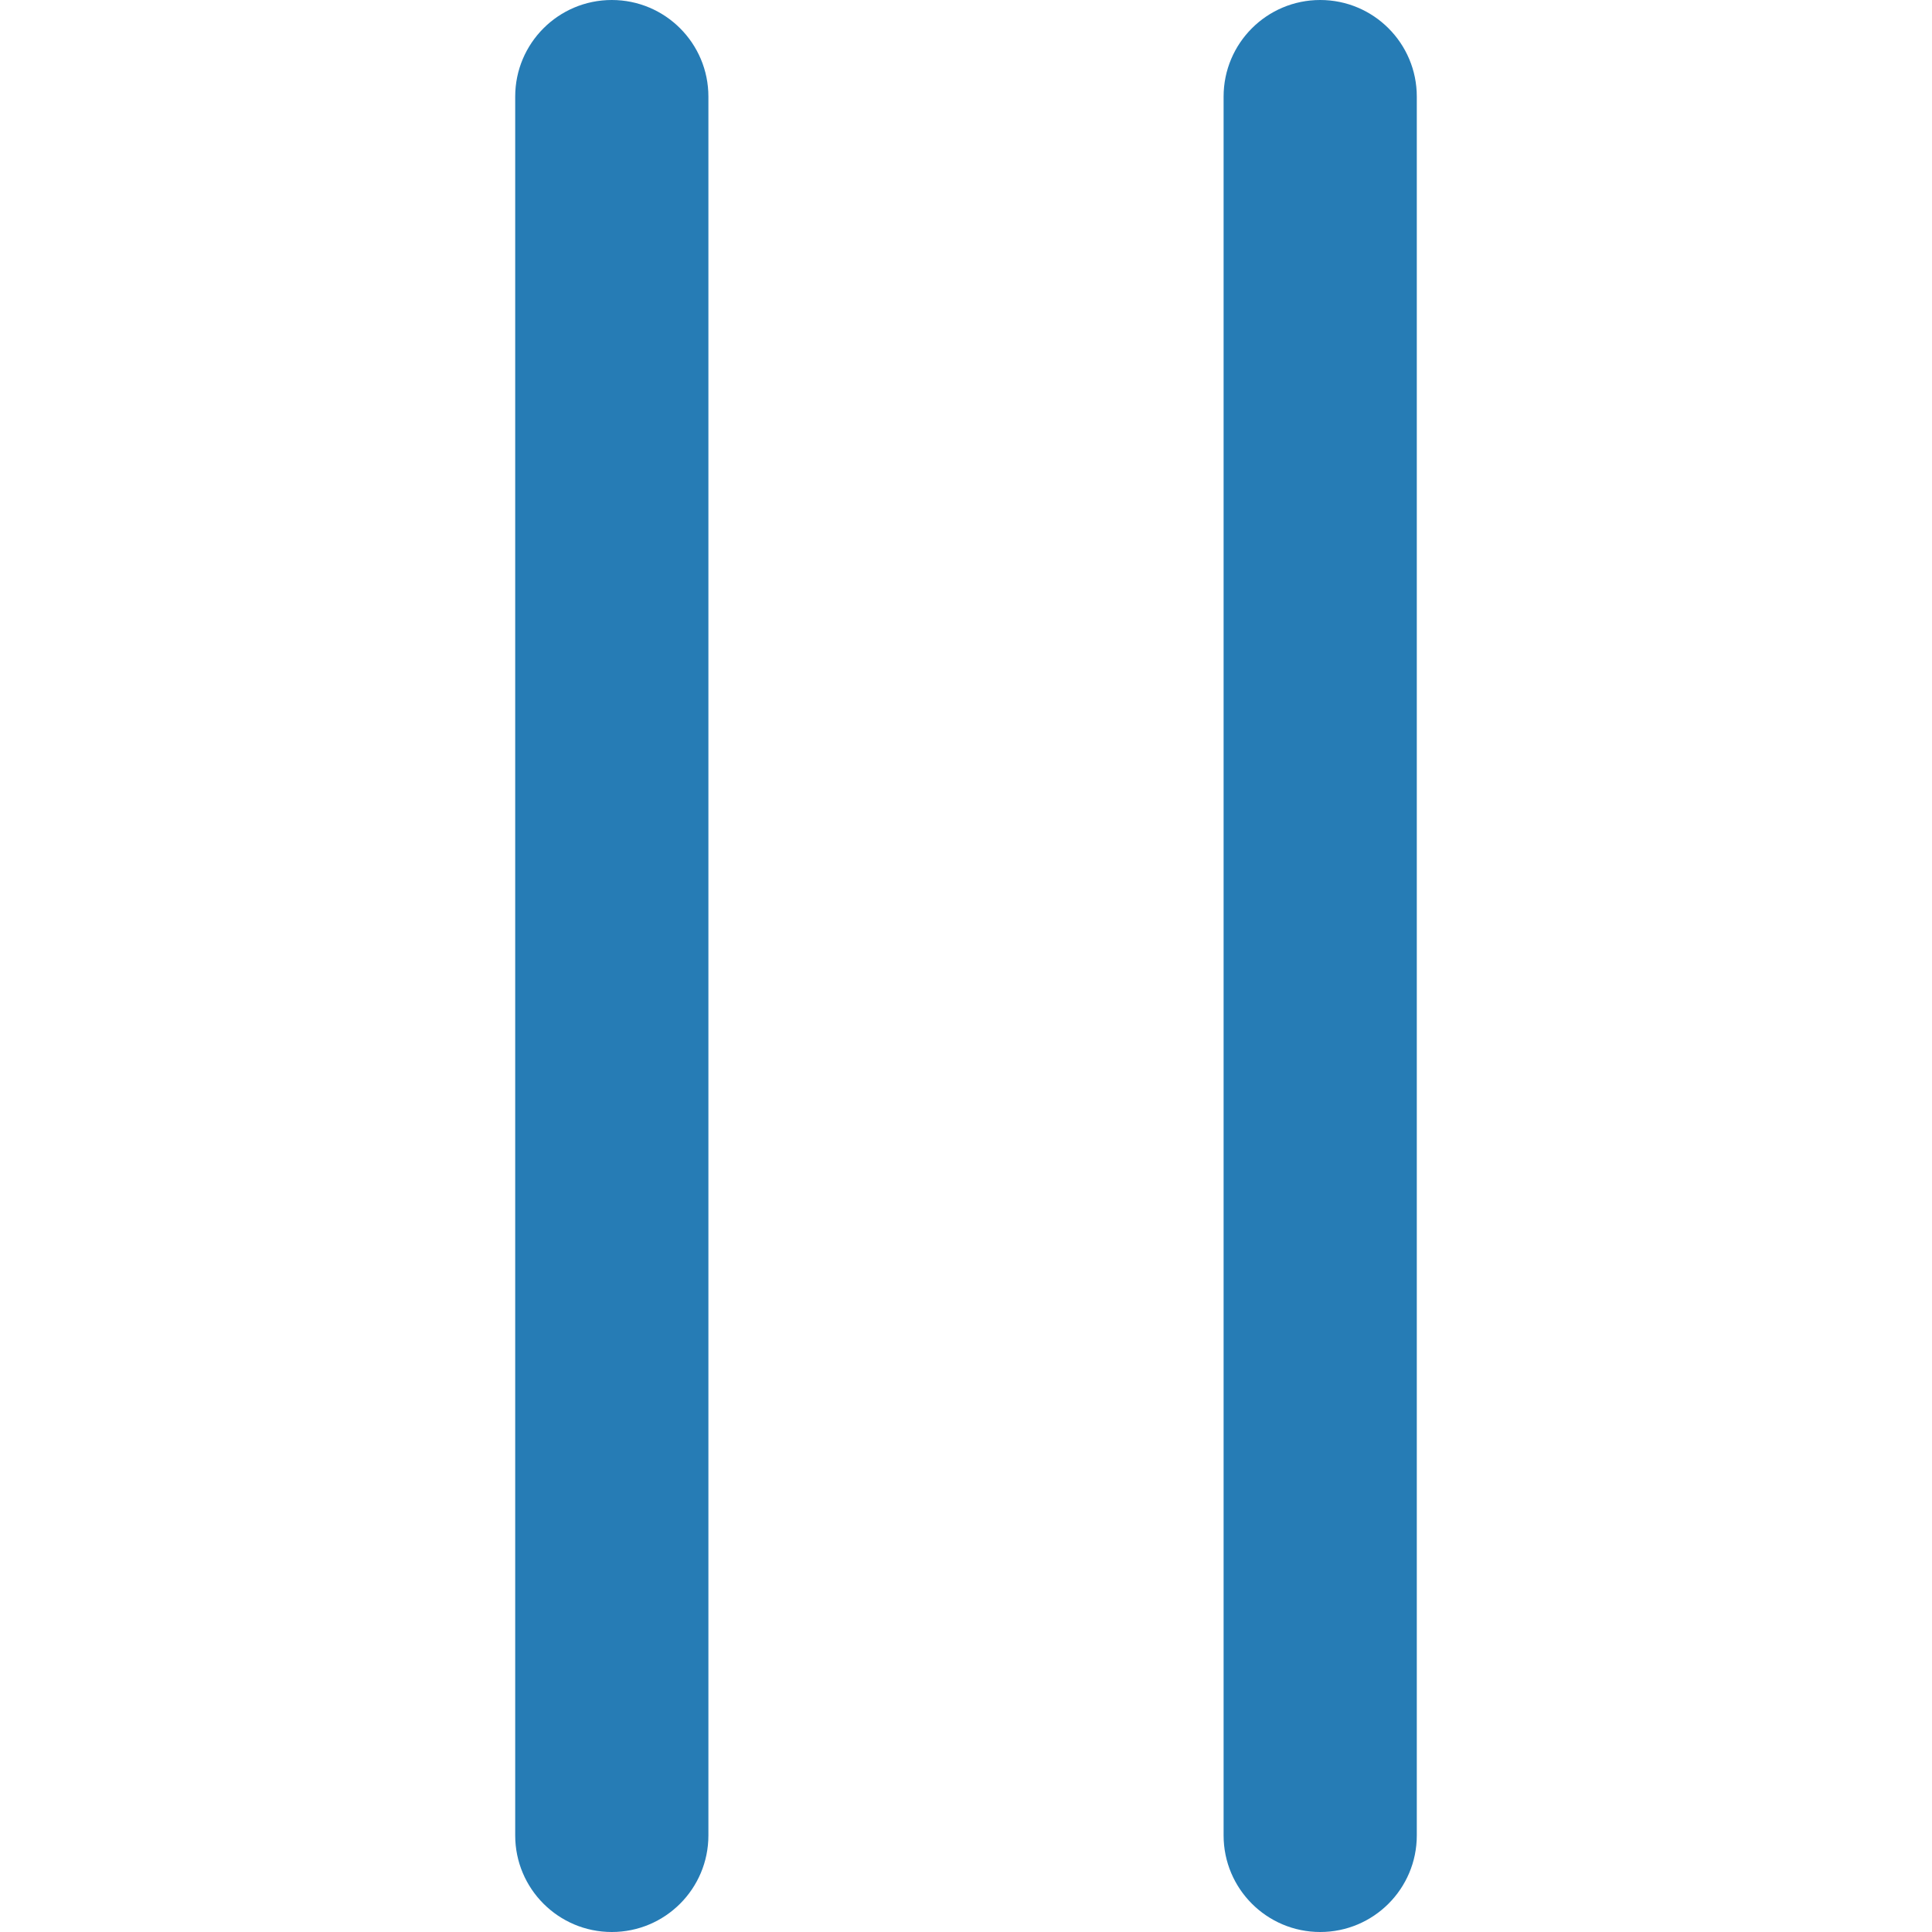
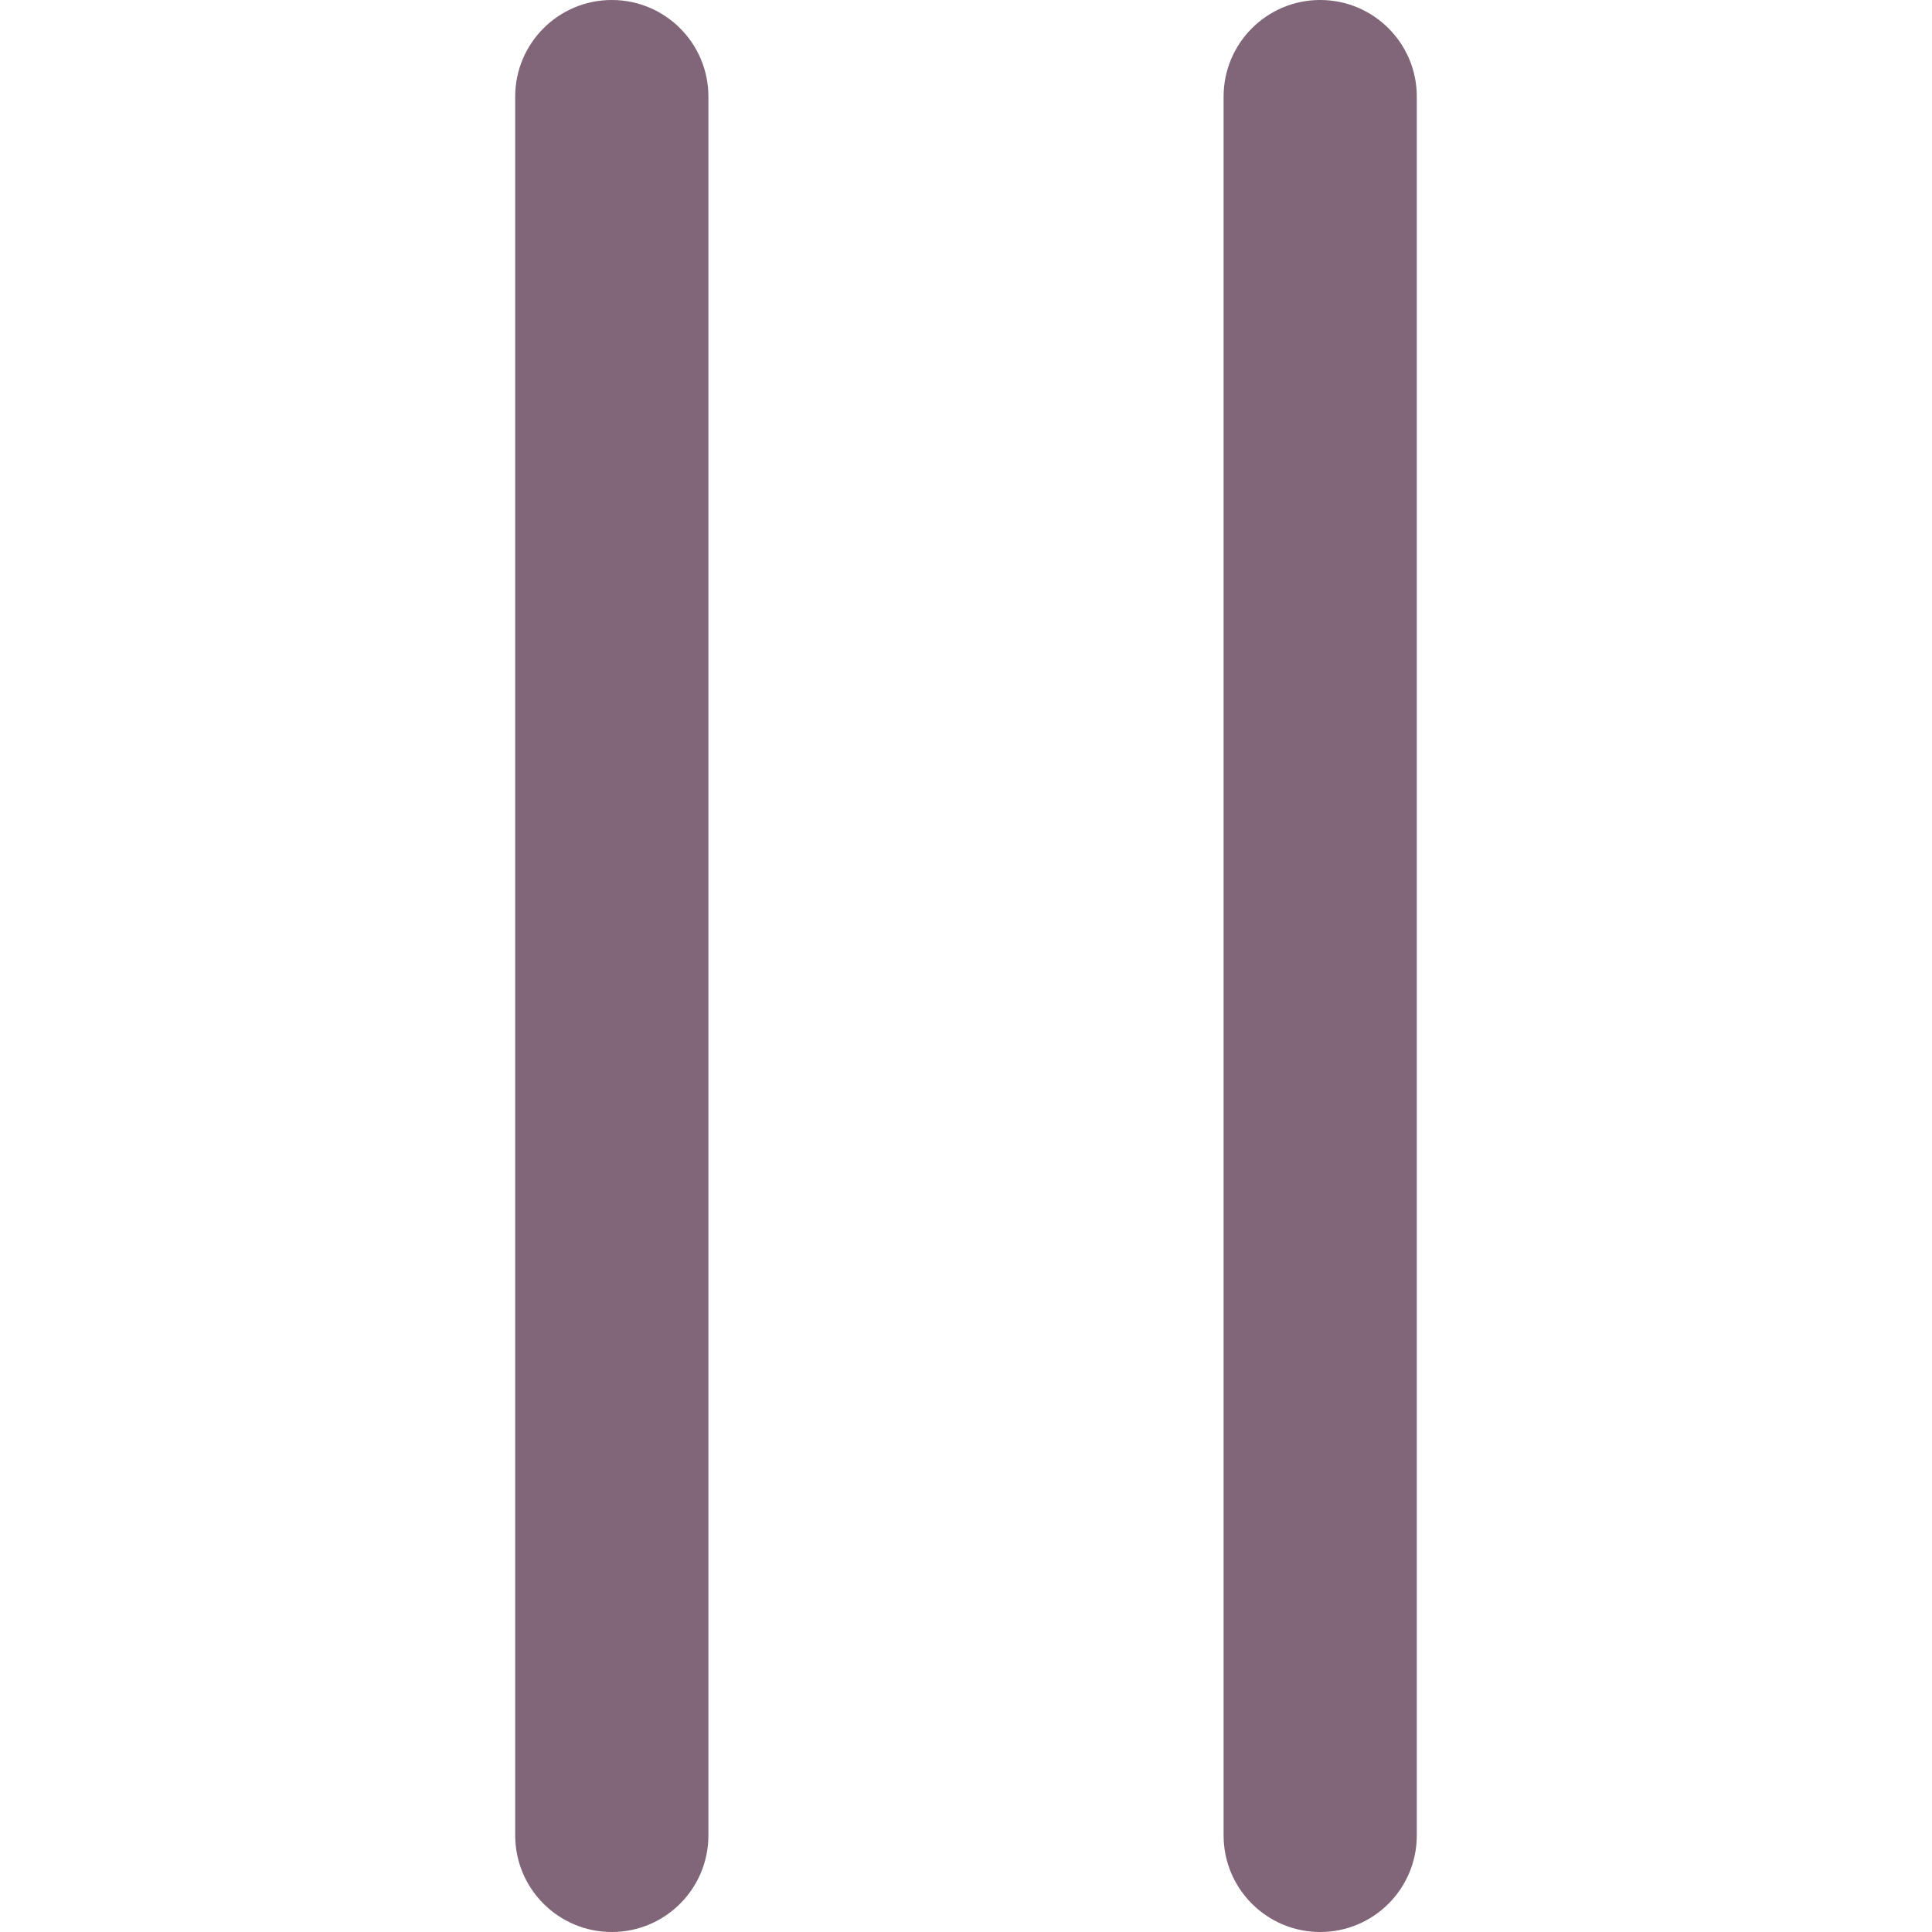
<svg xmlns="http://www.w3.org/2000/svg" height="32" version="1.1" viewBox="0 0 32 32" width="32" id="svg14">
  <defs id="defs6" />
  <g id="Pause" transform="matrix(1.066667,0,0,1.066667,8.533333,-6e-7)" style="fill:#267cb5;fill-opacity:1;fill-rule:evenodd;stroke:none;stroke-width:1">
-     <rect height="30" id="Rectangle" rx="1.5" width="3" x="11" y="0" style="fill:#267cb5;fill-opacity:1" />
-     <rect height="30" id="rect9" rx="1.5" width="3" x="0" y="0" style="fill:#267cb5;fill-opacity:1" />
+     <rect height="30" id="Rectangle" rx="1.5" width="3" x="11" y="0" style="fill:#806678;fill-opacity:1" />
+     <rect height="30" id="rect9" rx="1.5" width="3" x="0" y="0" style="fill:#806678;fill-opacity:1" />
  </g>
</svg>
